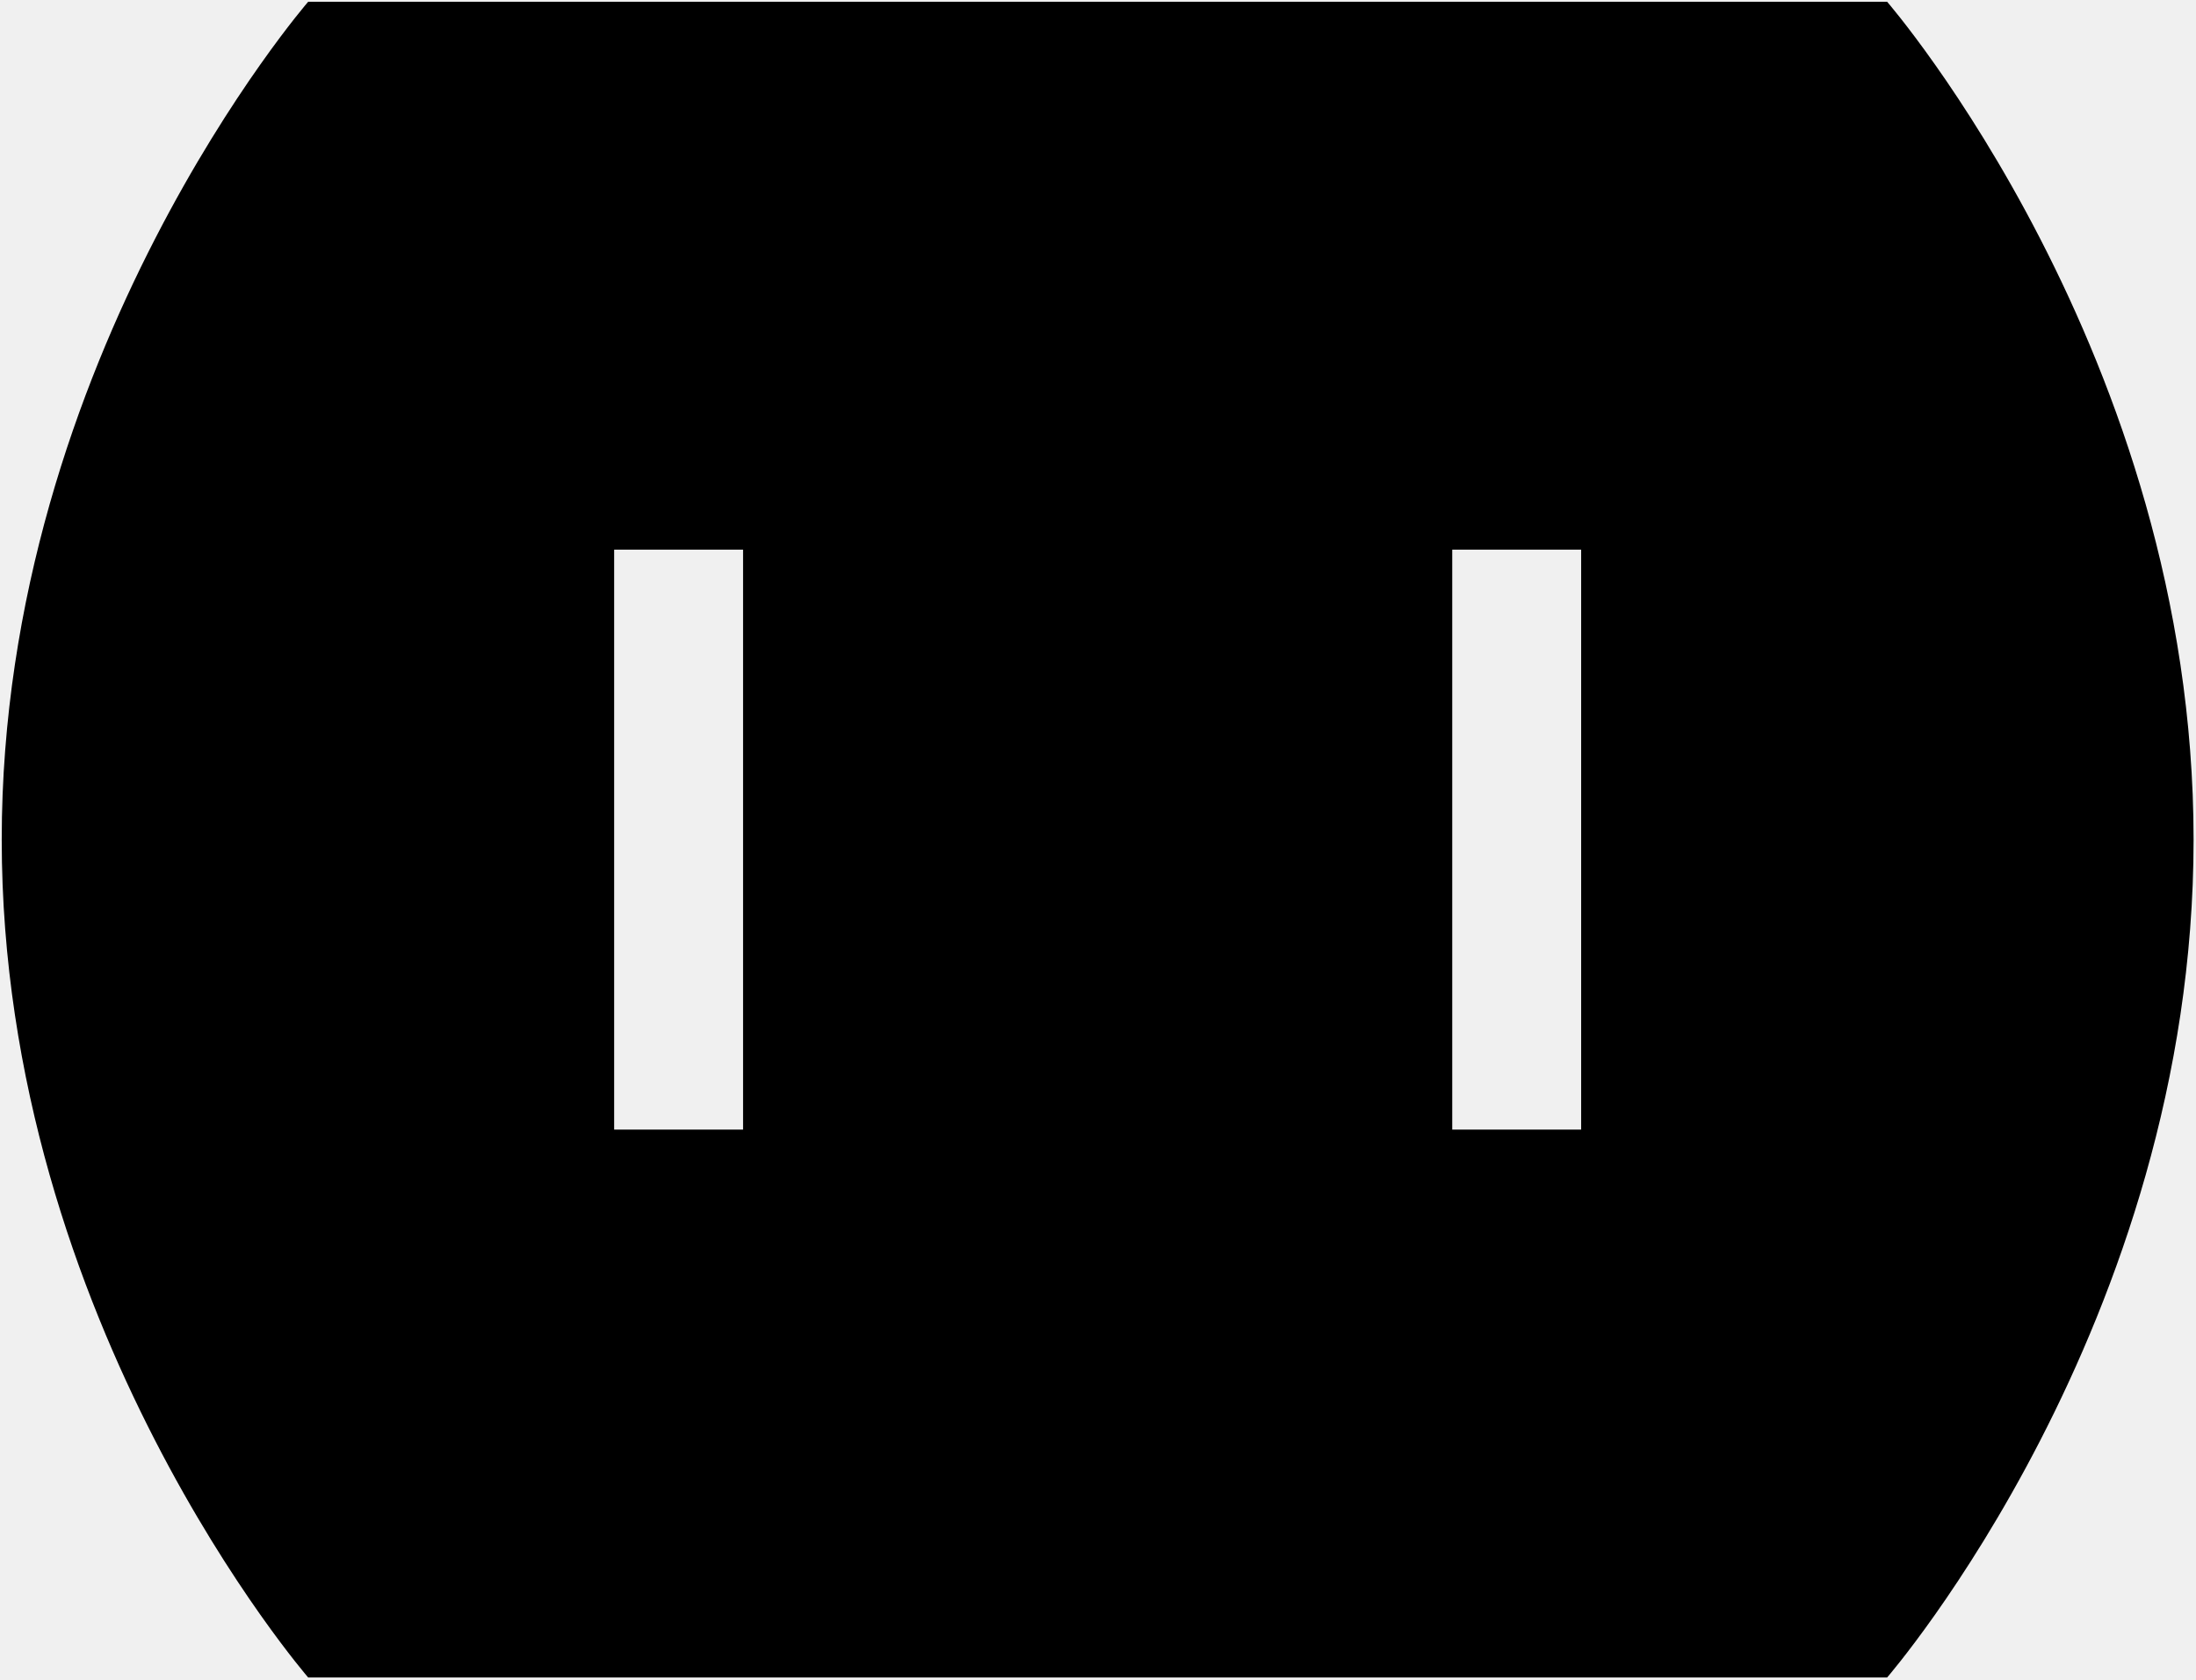
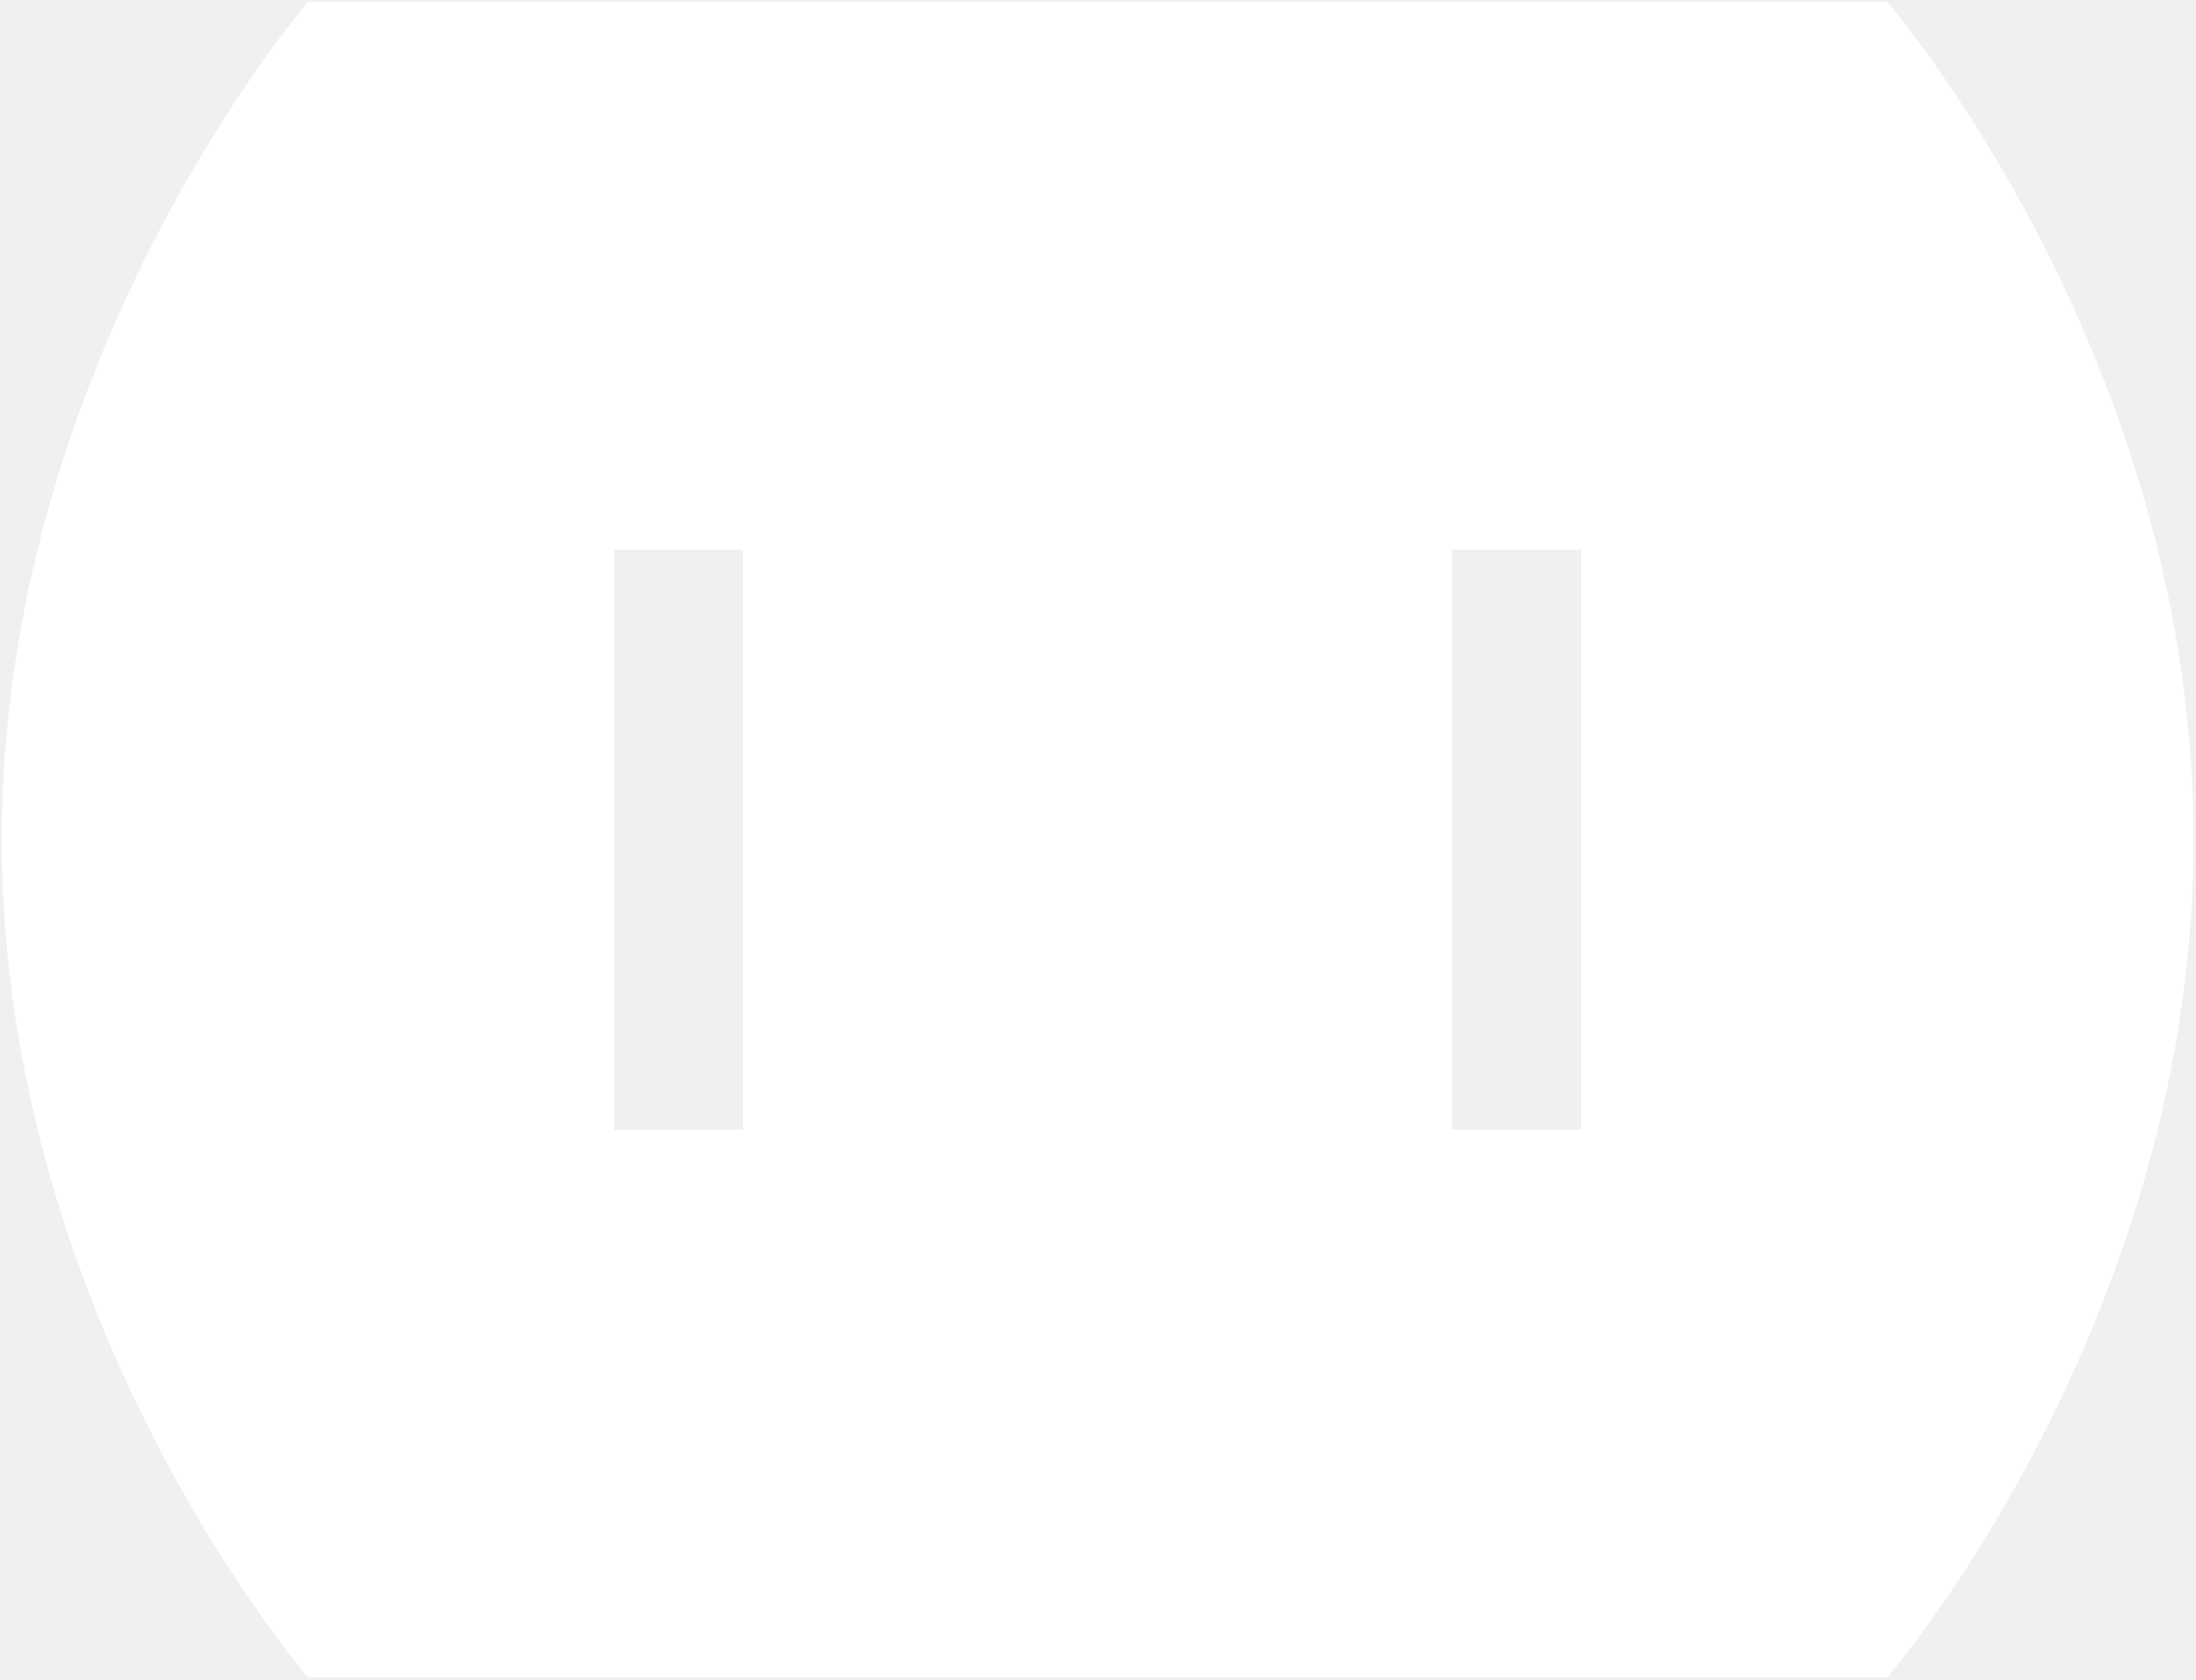
<svg xmlns="http://www.w3.org/2000/svg" viewBox="36.57 31.47 126.9 97.06">
-   <path d="M145.62,31.57H54.38S36.67,52,36.67,80s17.71,48.43,17.71,48.43h91.24S163.33,108,163.33,80,145.62,31.57,145.62,31.57ZM79.51,96.76H72.06V63.24h7.45Zm48.43,0h-7.45V63.24h7.45Z " fill="#000000" />
+   <path d="M145.62,31.57H54.38S36.67,52,36.67,80s17.71,48.43,17.71,48.43h91.24S163.33,108,163.33,80,145.62,31.57,145.62,31.57ZM79.51,96.76H72.06V63.24h7.45Zm48.43,0h-7.45V63.24h7.45Z" fill="#ffffff" />
</svg>
